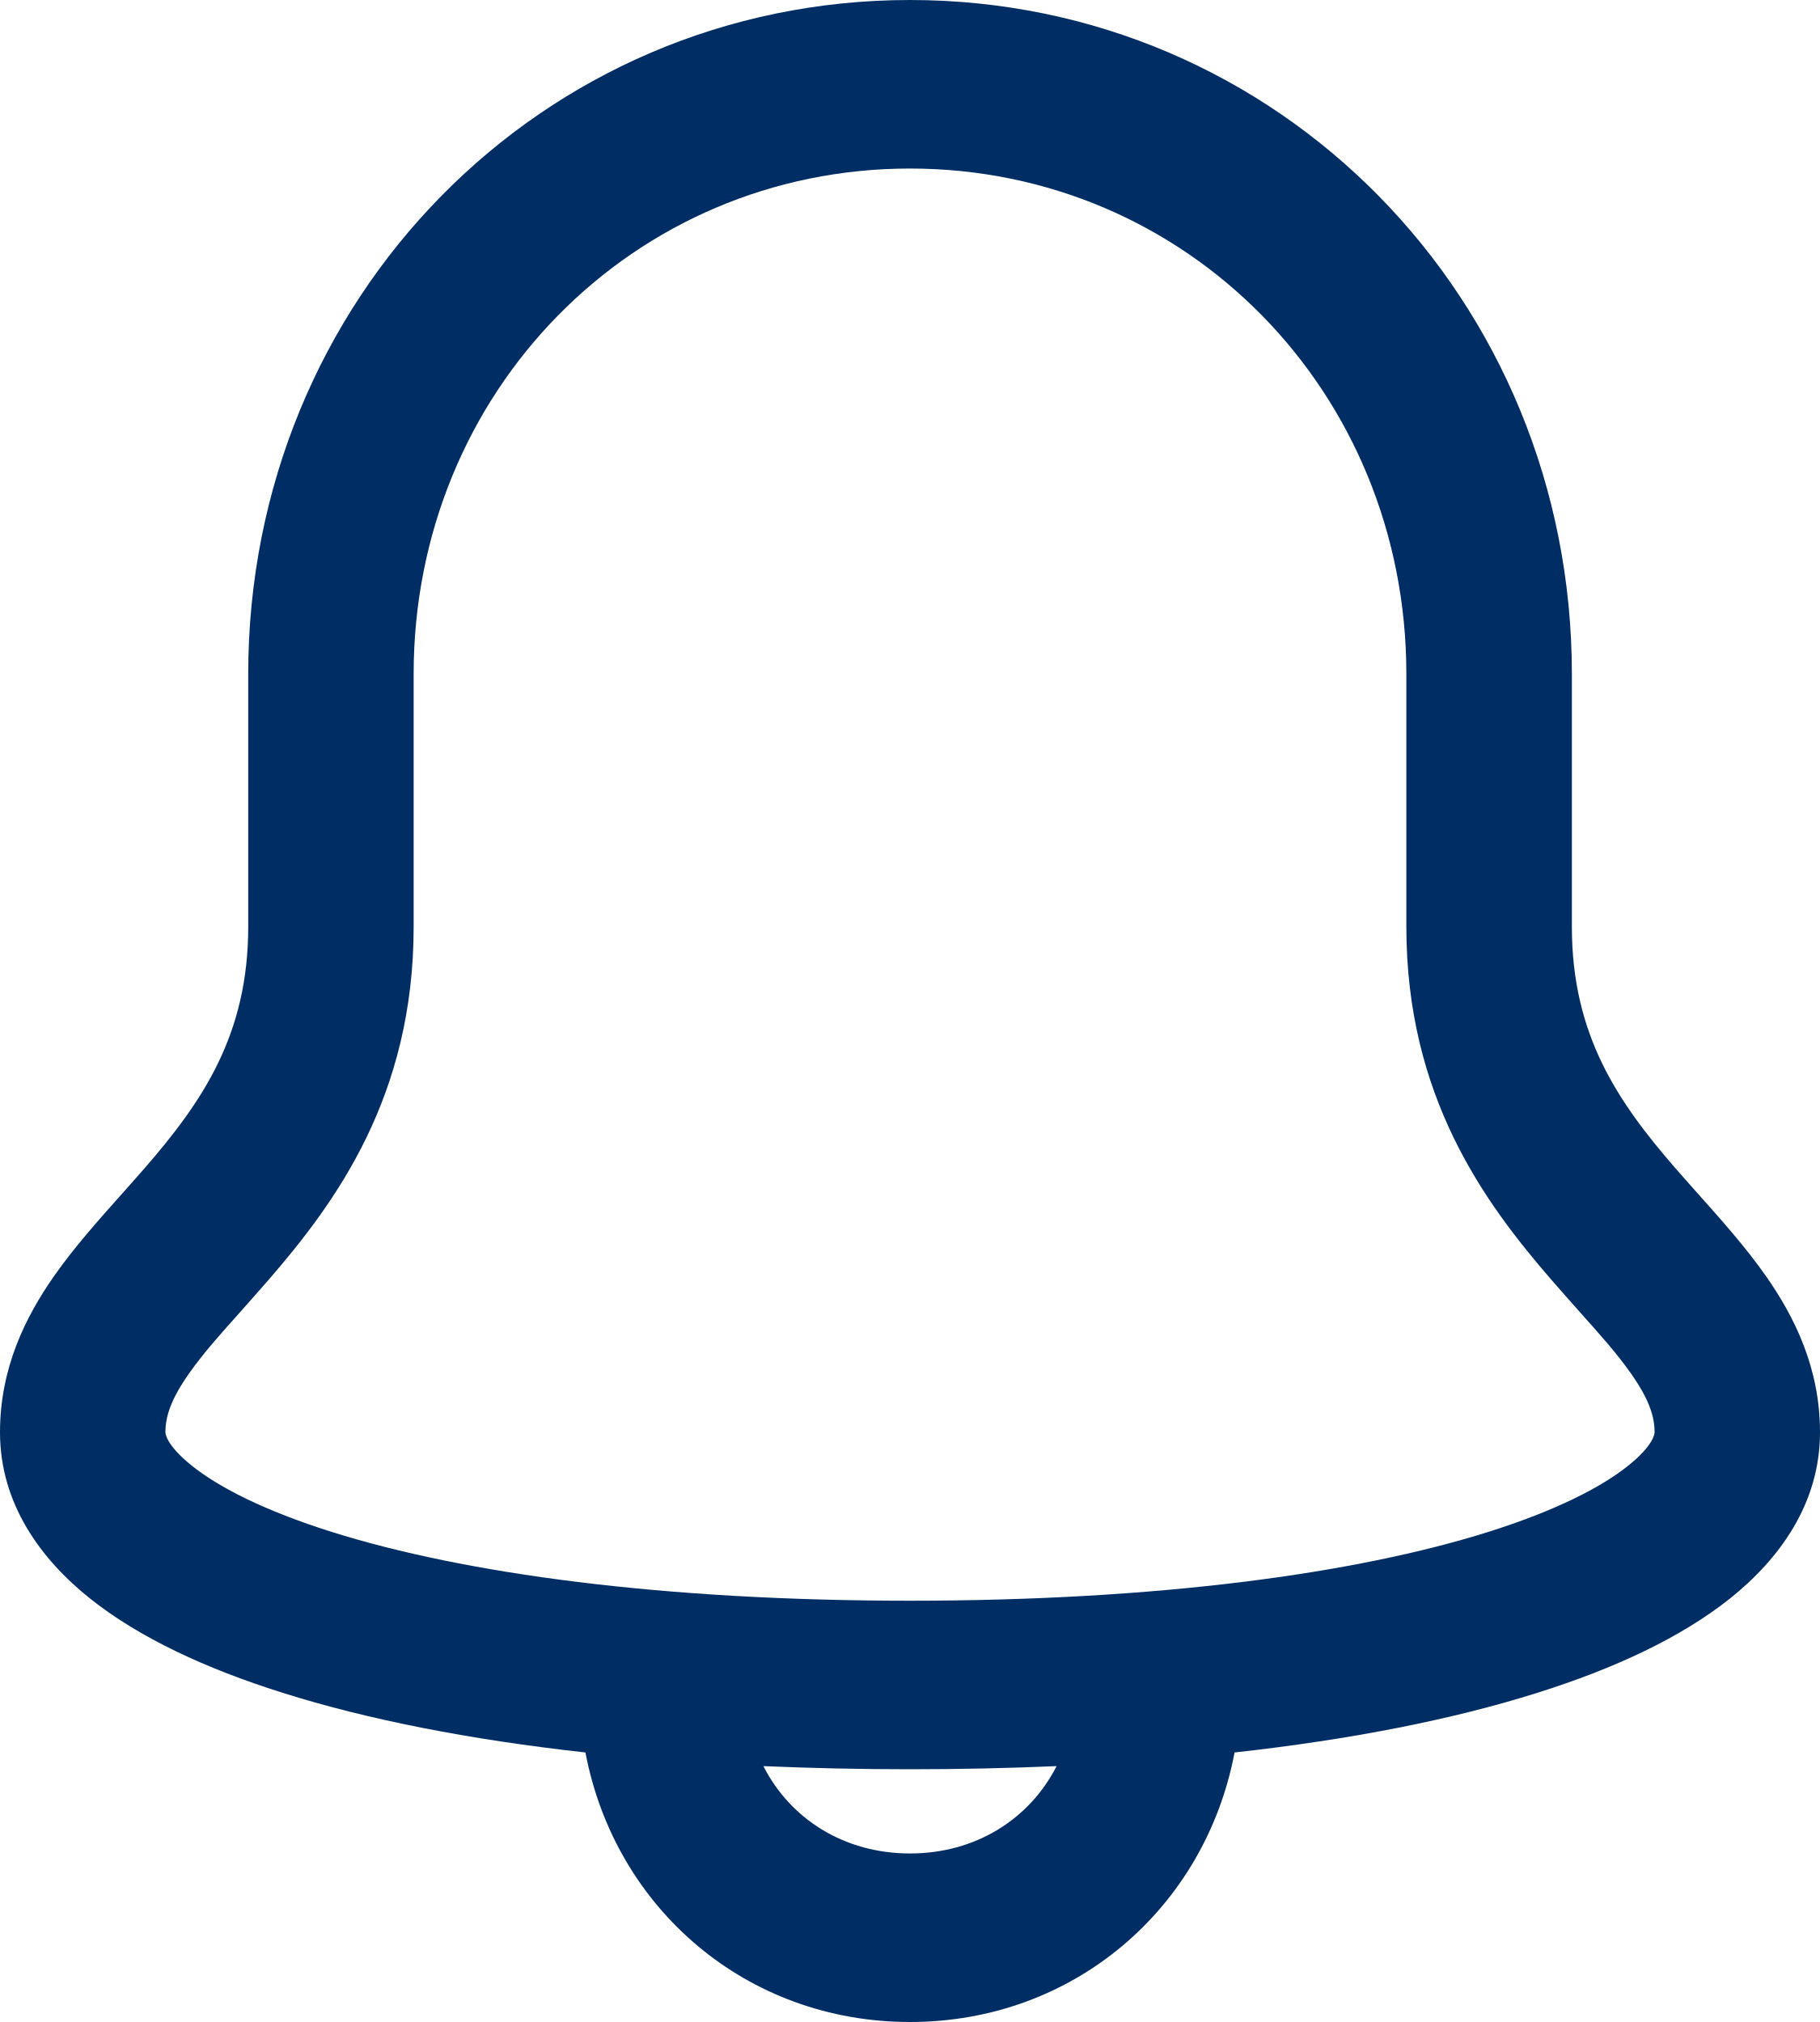
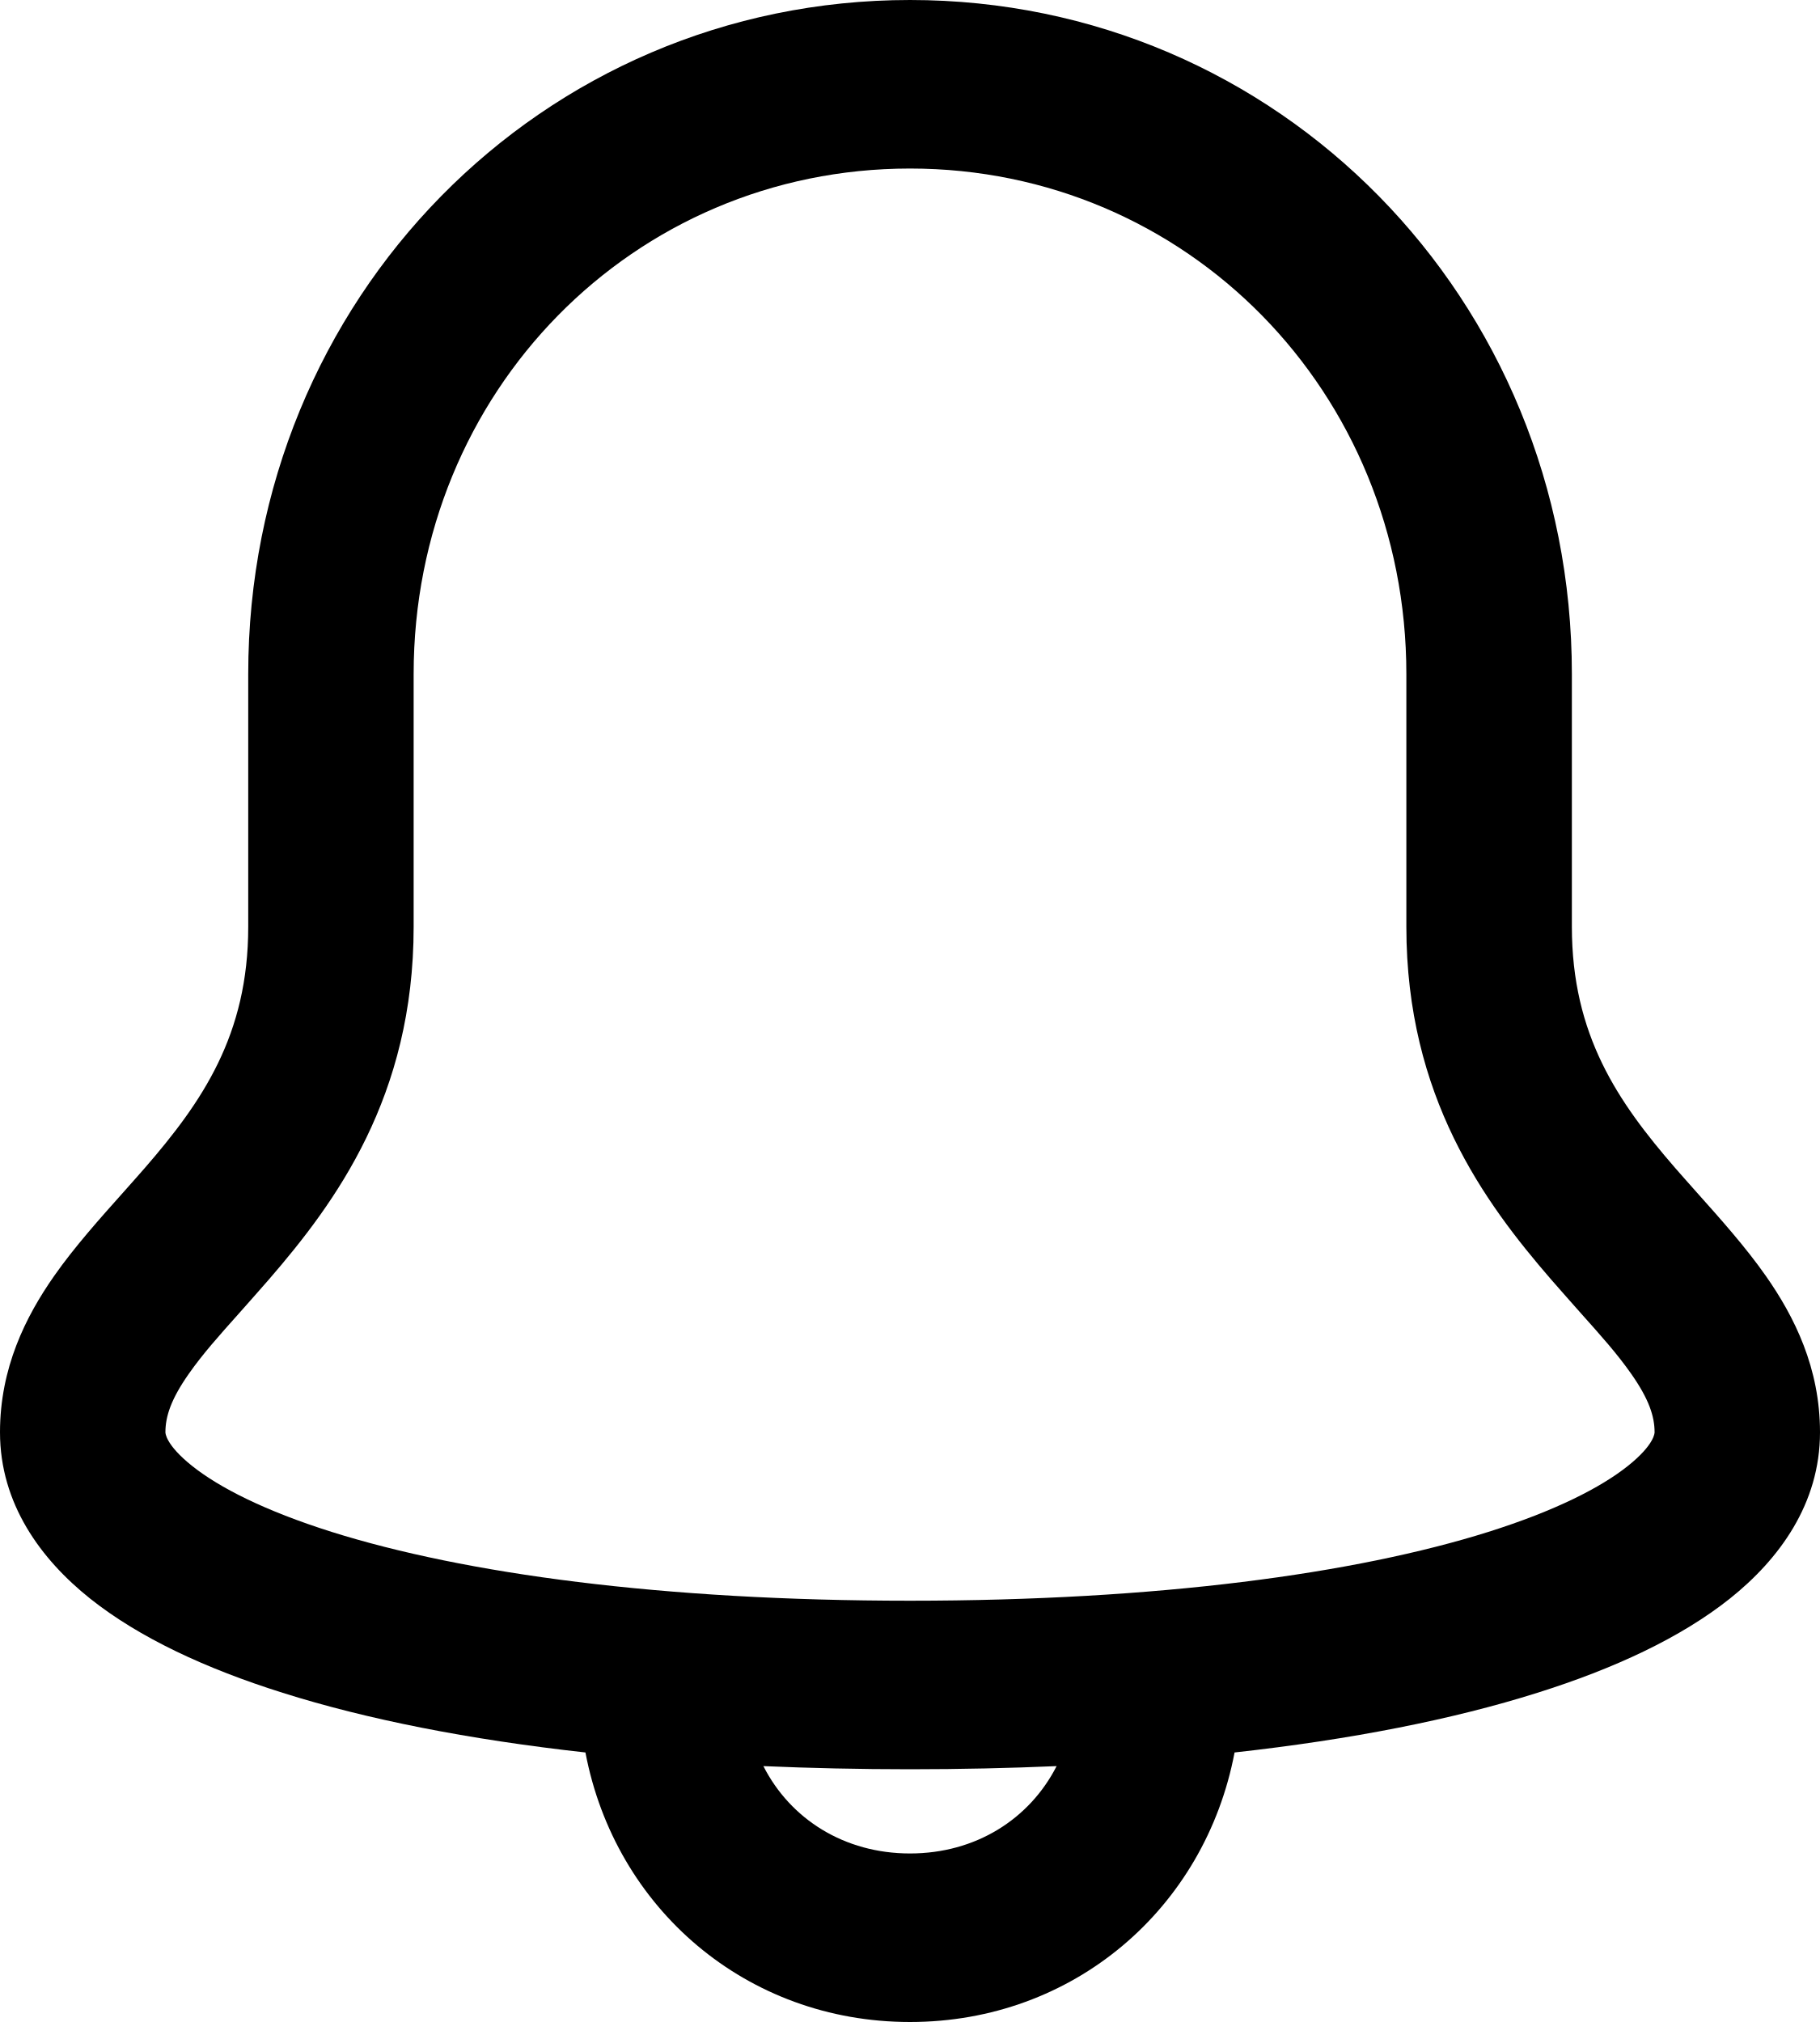
- <svg xmlns="http://www.w3.org/2000/svg" width="18" height="20" viewBox="0 0 18 20" fill="none">
-   <path fill-rule="evenodd" clip-rule="evenodd" d="M2.455 6.667C2.455 2.956 5.357 0 9 0C12.643 0 15.546 2.956 15.546 6.667V9.167C15.546 10.238 16.001 10.899 16.568 11.553C16.634 11.629 16.706 11.709 16.781 11.794C17.009 12.049 17.267 12.338 17.464 12.62C17.748 13.025 18 13.532 18 14.167C18 14.874 17.596 15.423 17.11 15.811C16.623 16.199 15.964 16.505 15.204 16.744C14.375 17.006 13.366 17.206 12.21 17.334C11.917 18.878 10.617 20 9 20C7.383 20 6.083 18.878 5.79 17.334C4.634 17.206 3.625 17.006 2.796 16.744C2.036 16.505 1.377 16.199 0.89 15.811C0.404 15.423 0 14.874 0 14.167C0 13.532 0.252 13.025 0.536 12.62C0.733 12.338 0.991 12.049 1.219 11.794C1.294 11.709 1.366 11.629 1.432 11.553C1.999 10.899 2.455 10.238 2.455 9.167V6.667ZM7.55 17.469C7.817 17.994 8.351 18.333 9 18.333C9.649 18.333 10.182 17.994 10.45 17.469C9.984 17.489 9.5 17.5 9 17.5C8.5 17.5 8.016 17.489 7.55 17.469ZM9 1.667C6.261 1.667 4.091 3.877 4.091 6.667V9.167C4.091 10.846 3.319 11.893 2.659 12.656C2.553 12.778 2.456 12.886 2.368 12.986C2.165 13.213 2.005 13.392 1.867 13.589C1.691 13.84 1.636 14.01 1.636 14.167L1.636 14.167C1.636 14.171 1.634 14.287 1.899 14.499C2.167 14.713 2.617 14.943 3.279 15.152C4.595 15.566 6.551 15.833 9 15.833C11.449 15.833 13.405 15.566 14.721 15.152C15.383 14.943 15.833 14.713 16.101 14.499C16.366 14.287 16.364 14.171 16.364 14.167L16.364 14.167C16.364 14.01 16.309 13.84 16.133 13.589C15.995 13.392 15.835 13.213 15.632 12.986C15.544 12.886 15.447 12.778 15.341 12.656C14.681 11.893 13.909 10.846 13.909 9.167V6.667C13.909 3.877 11.739 1.667 9 1.667Z" fill="#002E64" />
+ <svg xmlns="http://www.w3.org/2000/svg" width="18" height="20" viewBox="0 0 18 20">
+   <path fill-rule="evenodd" clip-rule="evenodd" d="M2.455 6.667C2.455 2.956 5.357 0 9 0C12.643 0 15.546 2.956 15.546 6.667V9.167C15.546 10.238 16.001 10.899 16.568 11.553C16.634 11.629 16.706 11.709 16.781 11.794C17.009 12.049 17.267 12.338 17.464 12.62C17.748 13.025 18 13.532 18 14.167C18 14.874 17.596 15.423 17.11 15.811C16.623 16.199 15.964 16.505 15.204 16.744C14.375 17.006 13.366 17.206 12.21 17.334C11.917 18.878 10.617 20 9 20C7.383 20 6.083 18.878 5.79 17.334C4.634 17.206 3.625 17.006 2.796 16.744C2.036 16.505 1.377 16.199 0.89 15.811C0.404 15.423 0 14.874 0 14.167C0 13.532 0.252 13.025 0.536 12.62C0.733 12.338 0.991 12.049 1.219 11.794C1.294 11.709 1.366 11.629 1.432 11.553C1.999 10.899 2.455 10.238 2.455 9.167V6.667ZM7.55 17.469C7.817 17.994 8.351 18.333 9 18.333C9.649 18.333 10.182 17.994 10.45 17.469C9.984 17.489 9.5 17.5 9 17.5C8.5 17.5 8.016 17.489 7.55 17.469ZM9 1.667C6.261 1.667 4.091 3.877 4.091 6.667V9.167C4.091 10.846 3.319 11.893 2.659 12.656C2.553 12.778 2.456 12.886 2.368 12.986C2.165 13.213 2.005 13.392 1.867 13.589C1.691 13.84 1.636 14.01 1.636 14.167L1.636 14.167C1.636 14.171 1.634 14.287 1.899 14.499C2.167 14.713 2.617 14.943 3.279 15.152C4.595 15.566 6.551 15.833 9 15.833C11.449 15.833 13.405 15.566 14.721 15.152C15.383 14.943 15.833 14.713 16.101 14.499C16.366 14.287 16.364 14.171 16.364 14.167L16.364 14.167C16.364 14.01 16.309 13.84 16.133 13.589C15.995 13.392 15.835 13.213 15.632 12.986C15.544 12.886 15.447 12.778 15.341 12.656C14.681 11.893 13.909 10.846 13.909 9.167V6.667C13.909 3.877 11.739 1.667 9 1.667Z" />
</svg>
